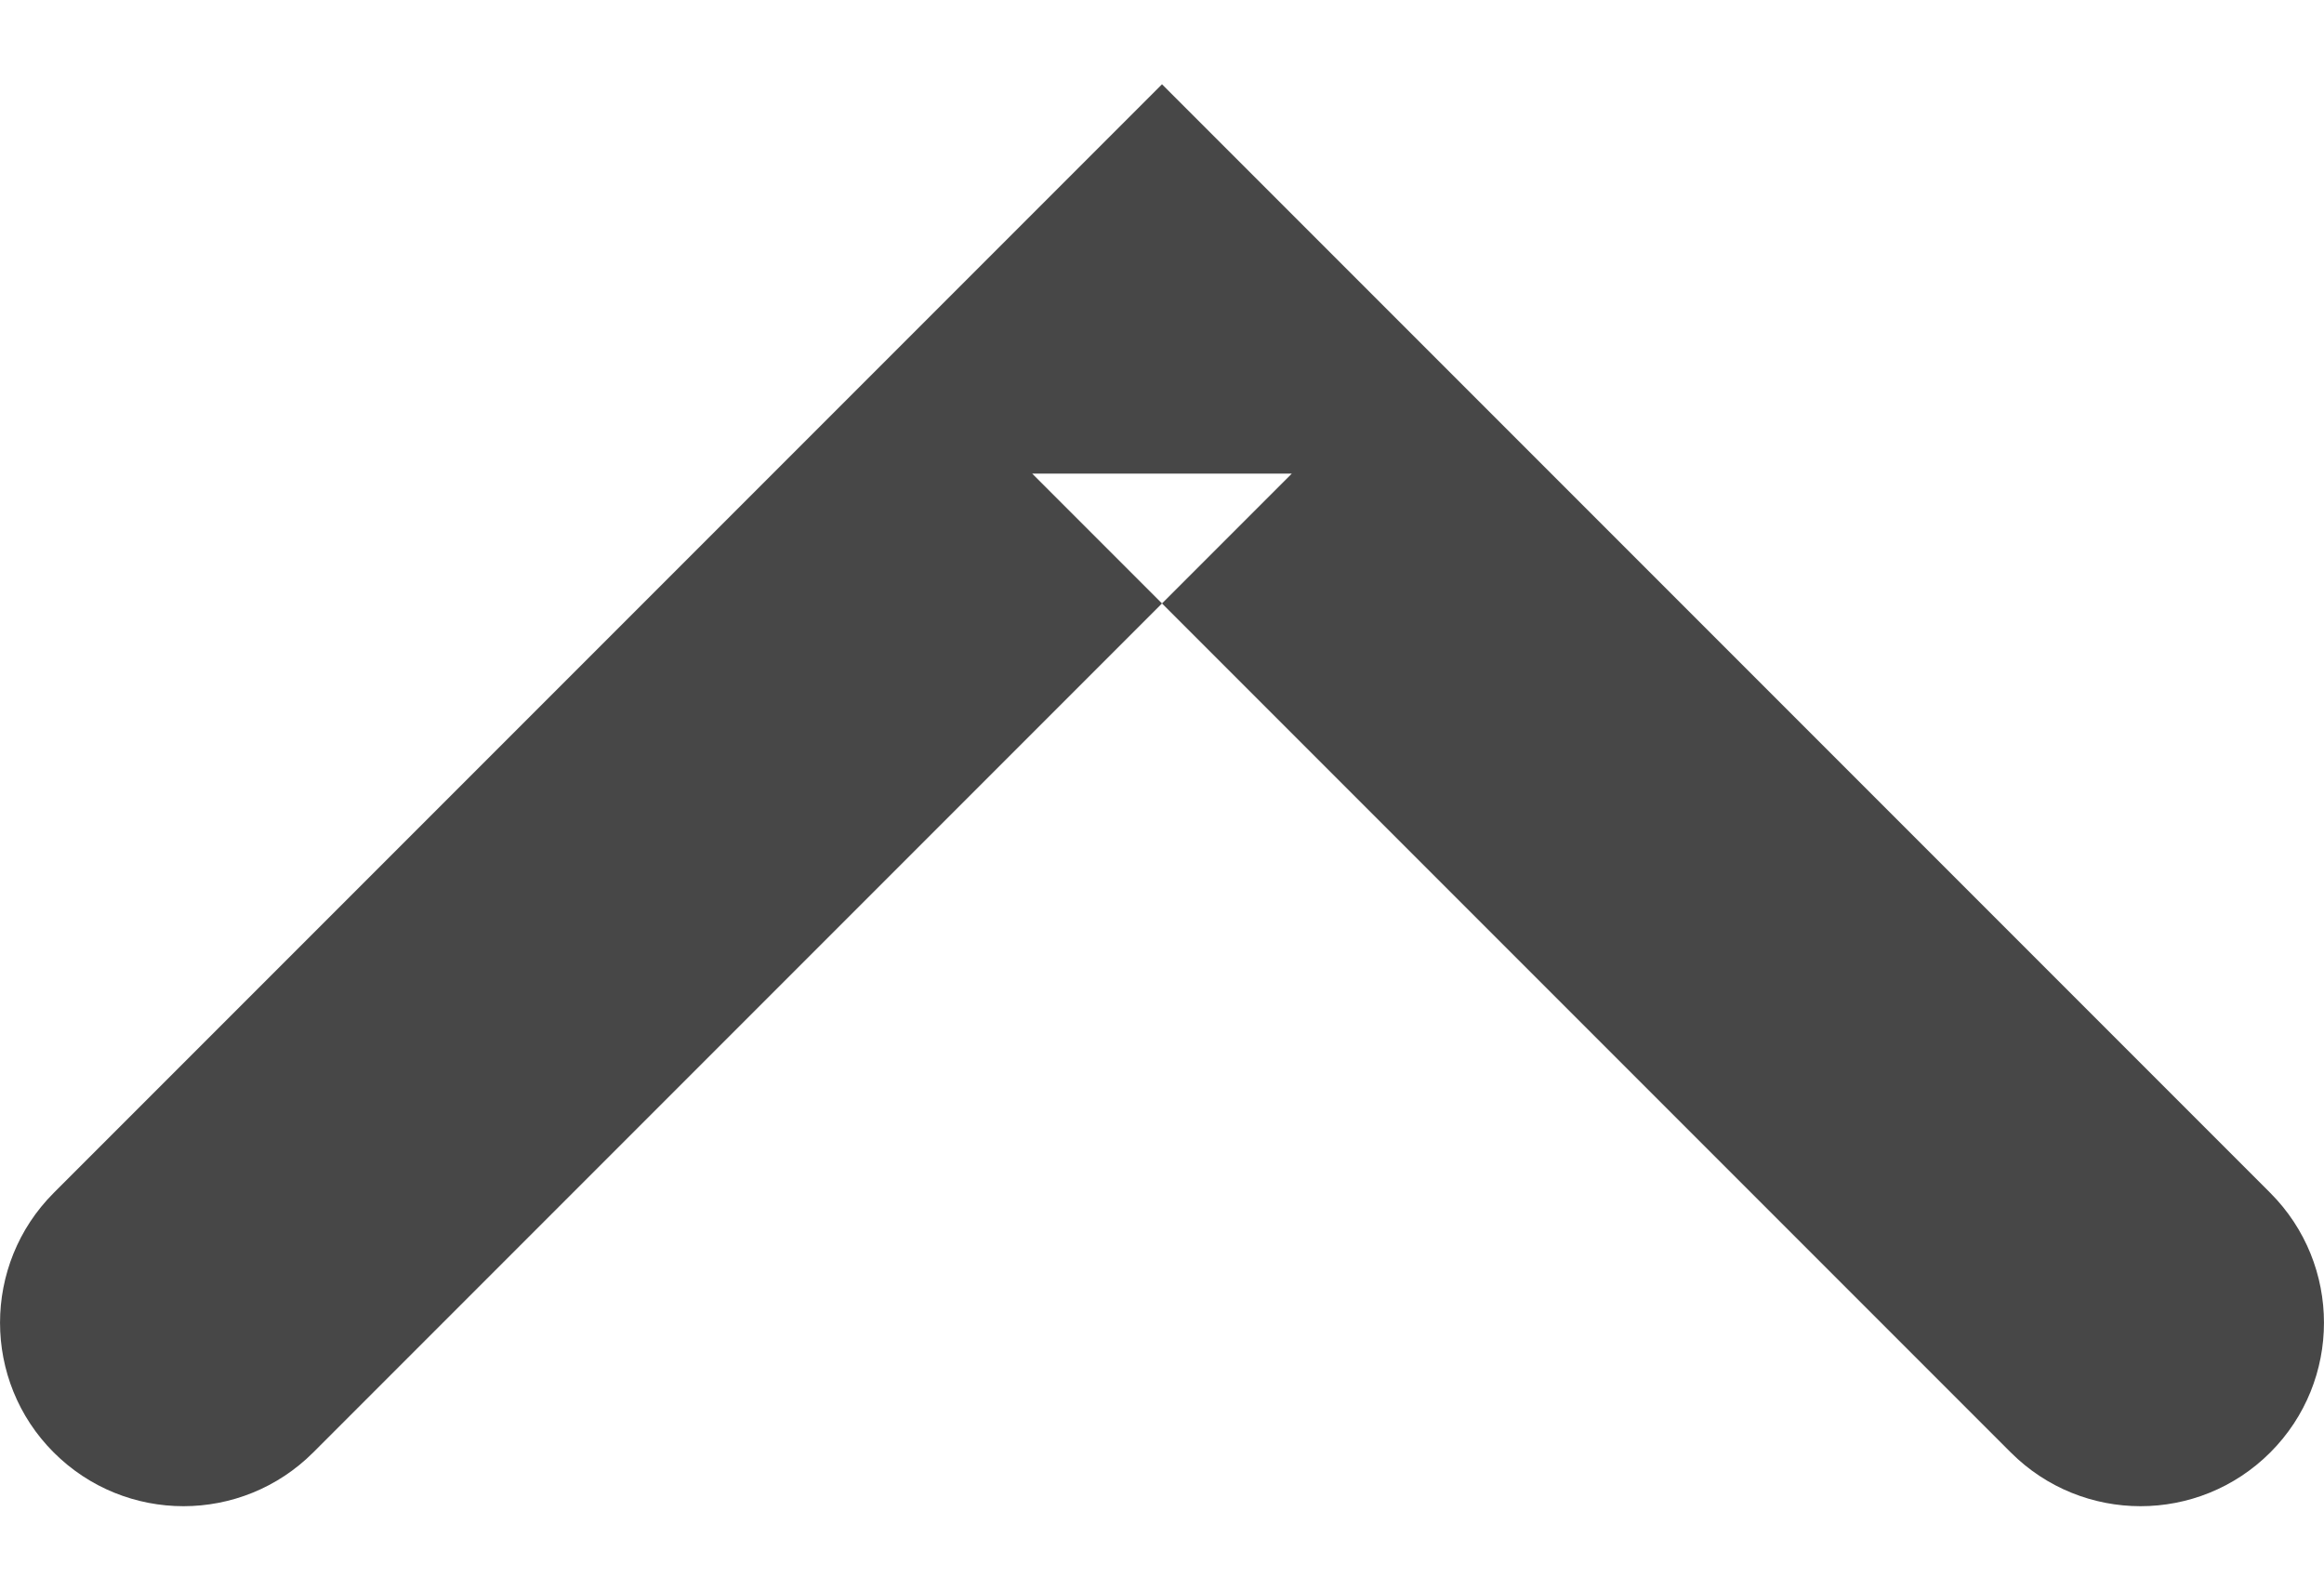
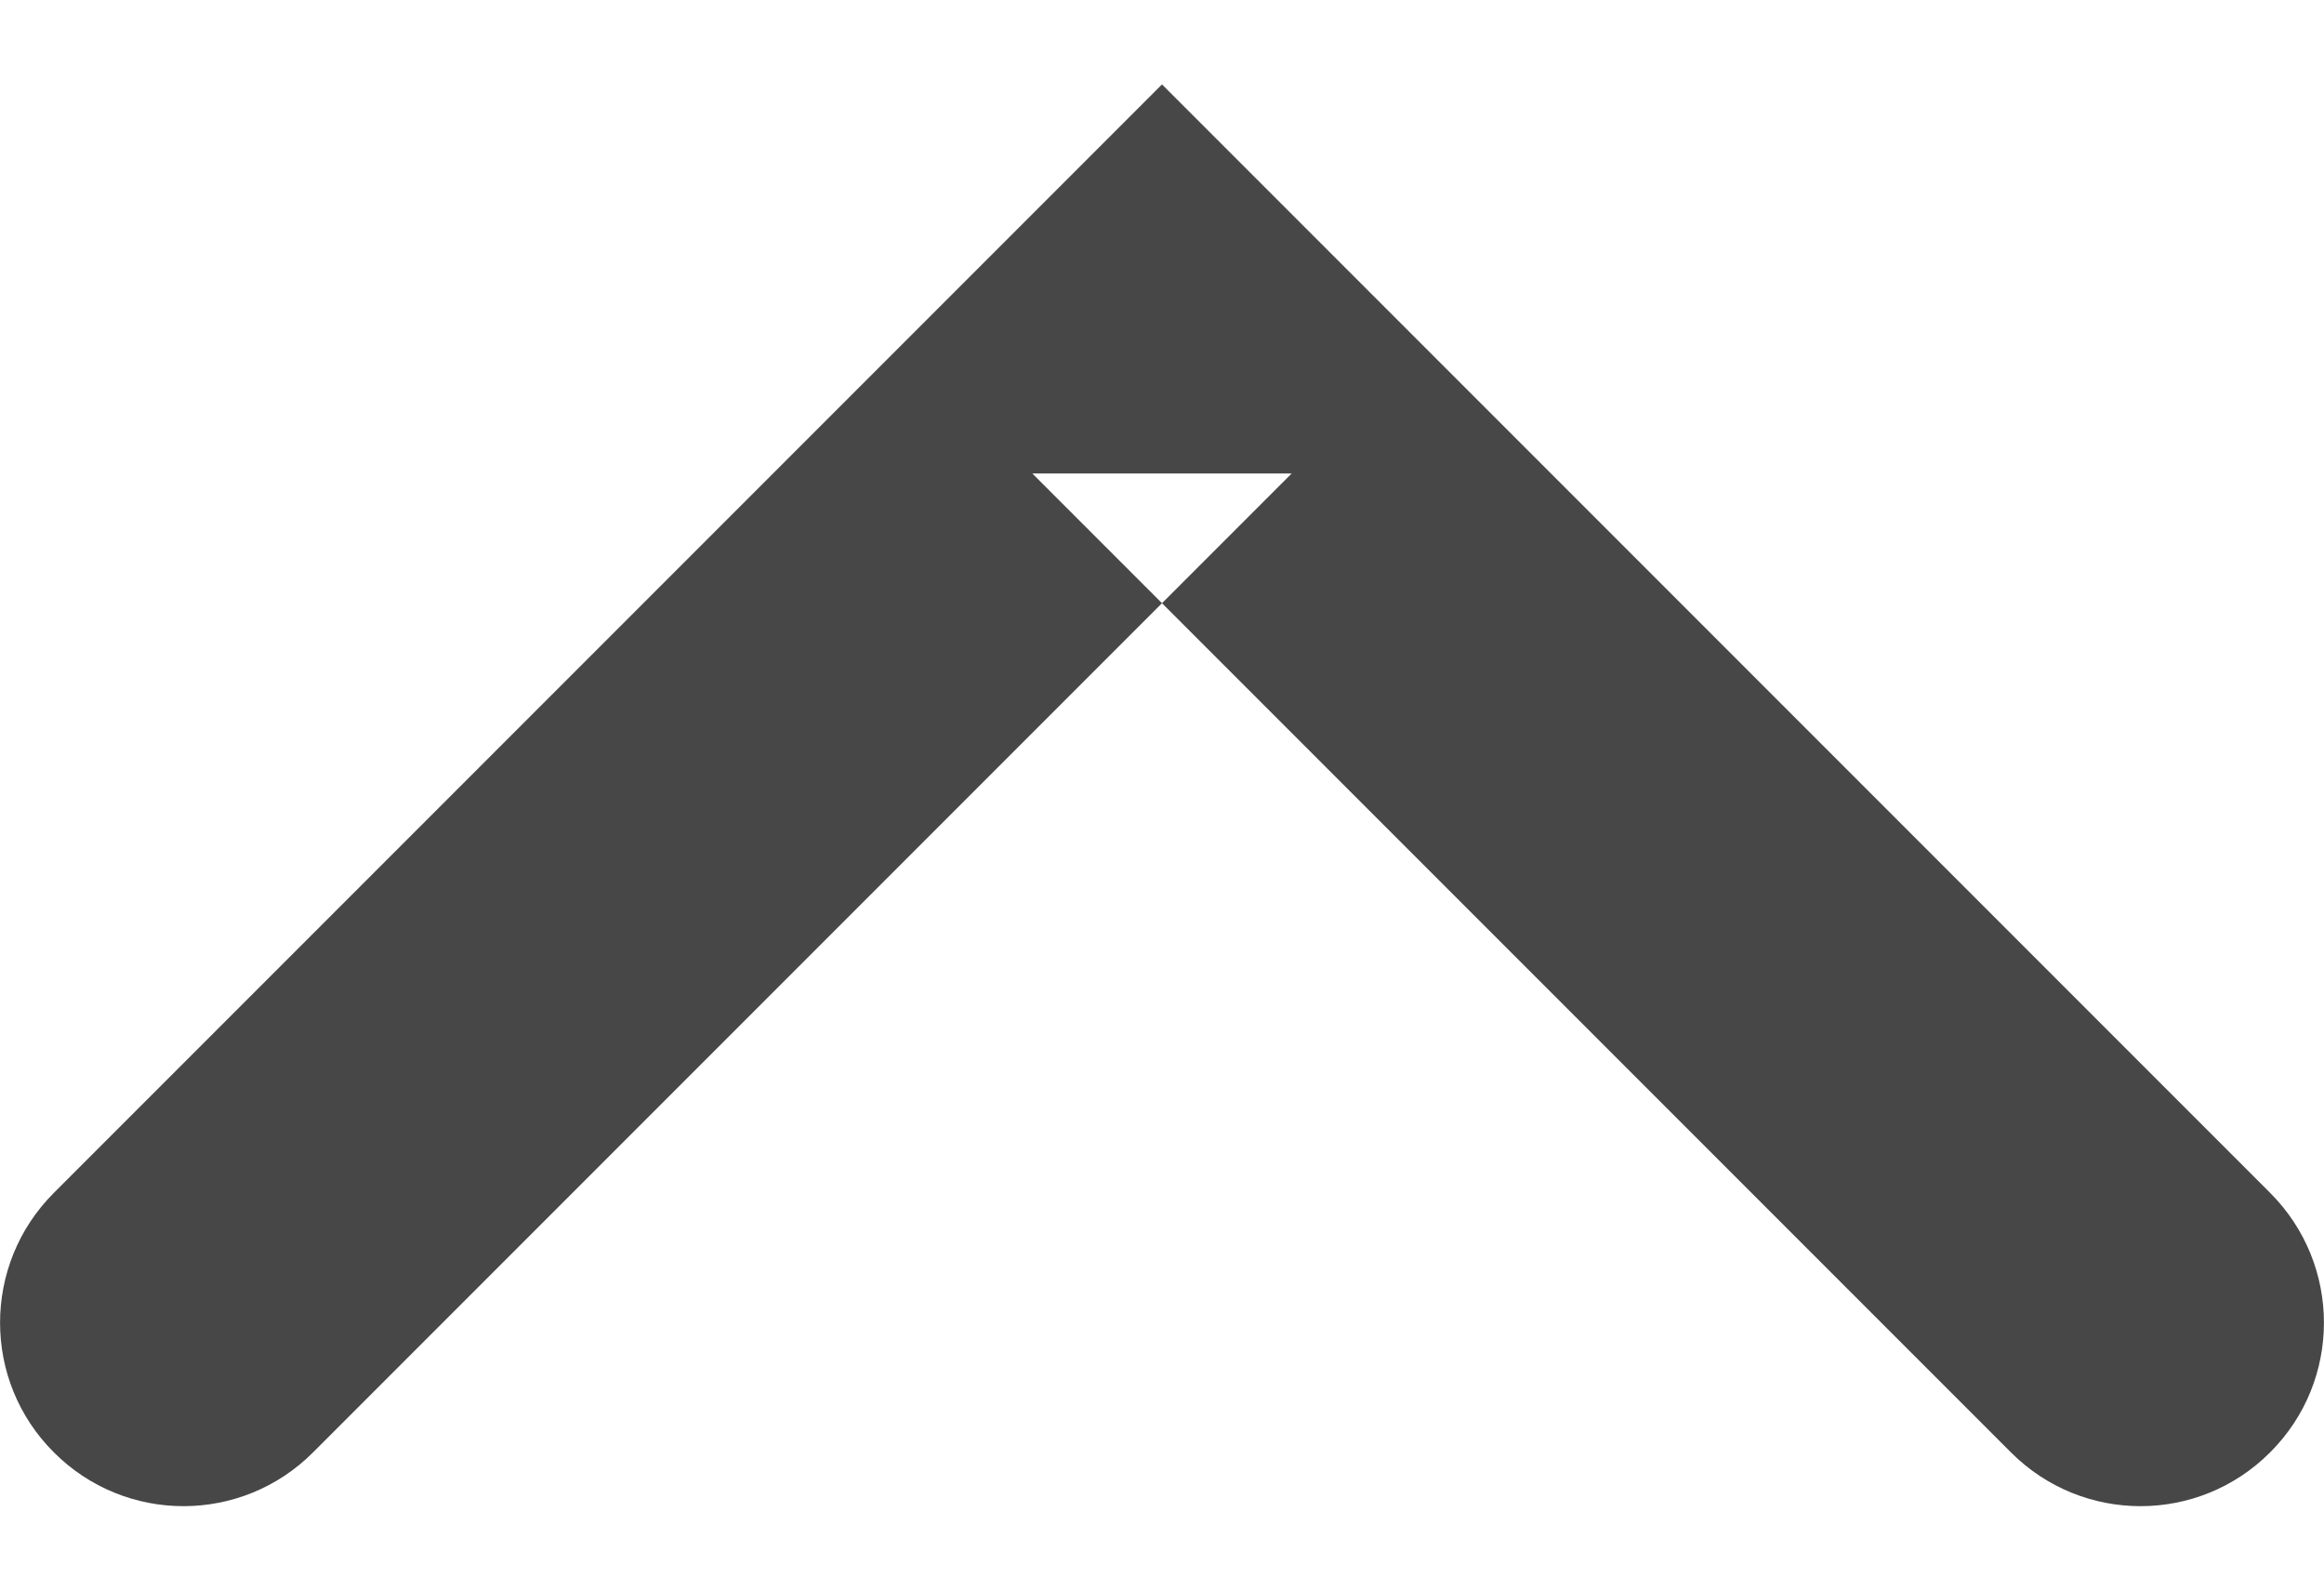
- <svg xmlns="http://www.w3.org/2000/svg" width="19px" height="13px" viewBox="0 0 19 13" version="1.1">
-   <defs />
-   <g id="assets/icons" stroke="none" stroke-width="1" fill="none" fill-rule="evenodd">
-     <path d="M10.561,3.871 L8.439,3.871 L16.439,11.871 C17.025,12.457 17.975,12.457 18.561,11.871 C19.146,11.286 19.146,10.336 18.561,9.75 L10.561,1.75 L9.5,0.689 L8.439,1.75 L0.439,9.75 C-0.146,10.336 -0.146,11.286 0.439,11.871 C1.025,12.457 1.975,12.457 2.561,11.871 L10.561,3.871 Z" id="arrow-up" fill="#474747" />
-   </g>
+ <svg xmlns="http://www.w3.org/2000/svg" width="19" height="13" viewBox="0 0 19 13">
+   <path d="M10.56 3.87H8.44l8 8c.585.587 1.535.587 2.12 0 .586-.584.586-1.534 0-2.12l-8-8L9.5.69 8.44 1.75l-8 8c-.586.586-.586 1.536 0 2.12.585.587 1.535.587 2.12 0l8-8z" fill="#474747" fill-rule="evenodd" />
</svg>
